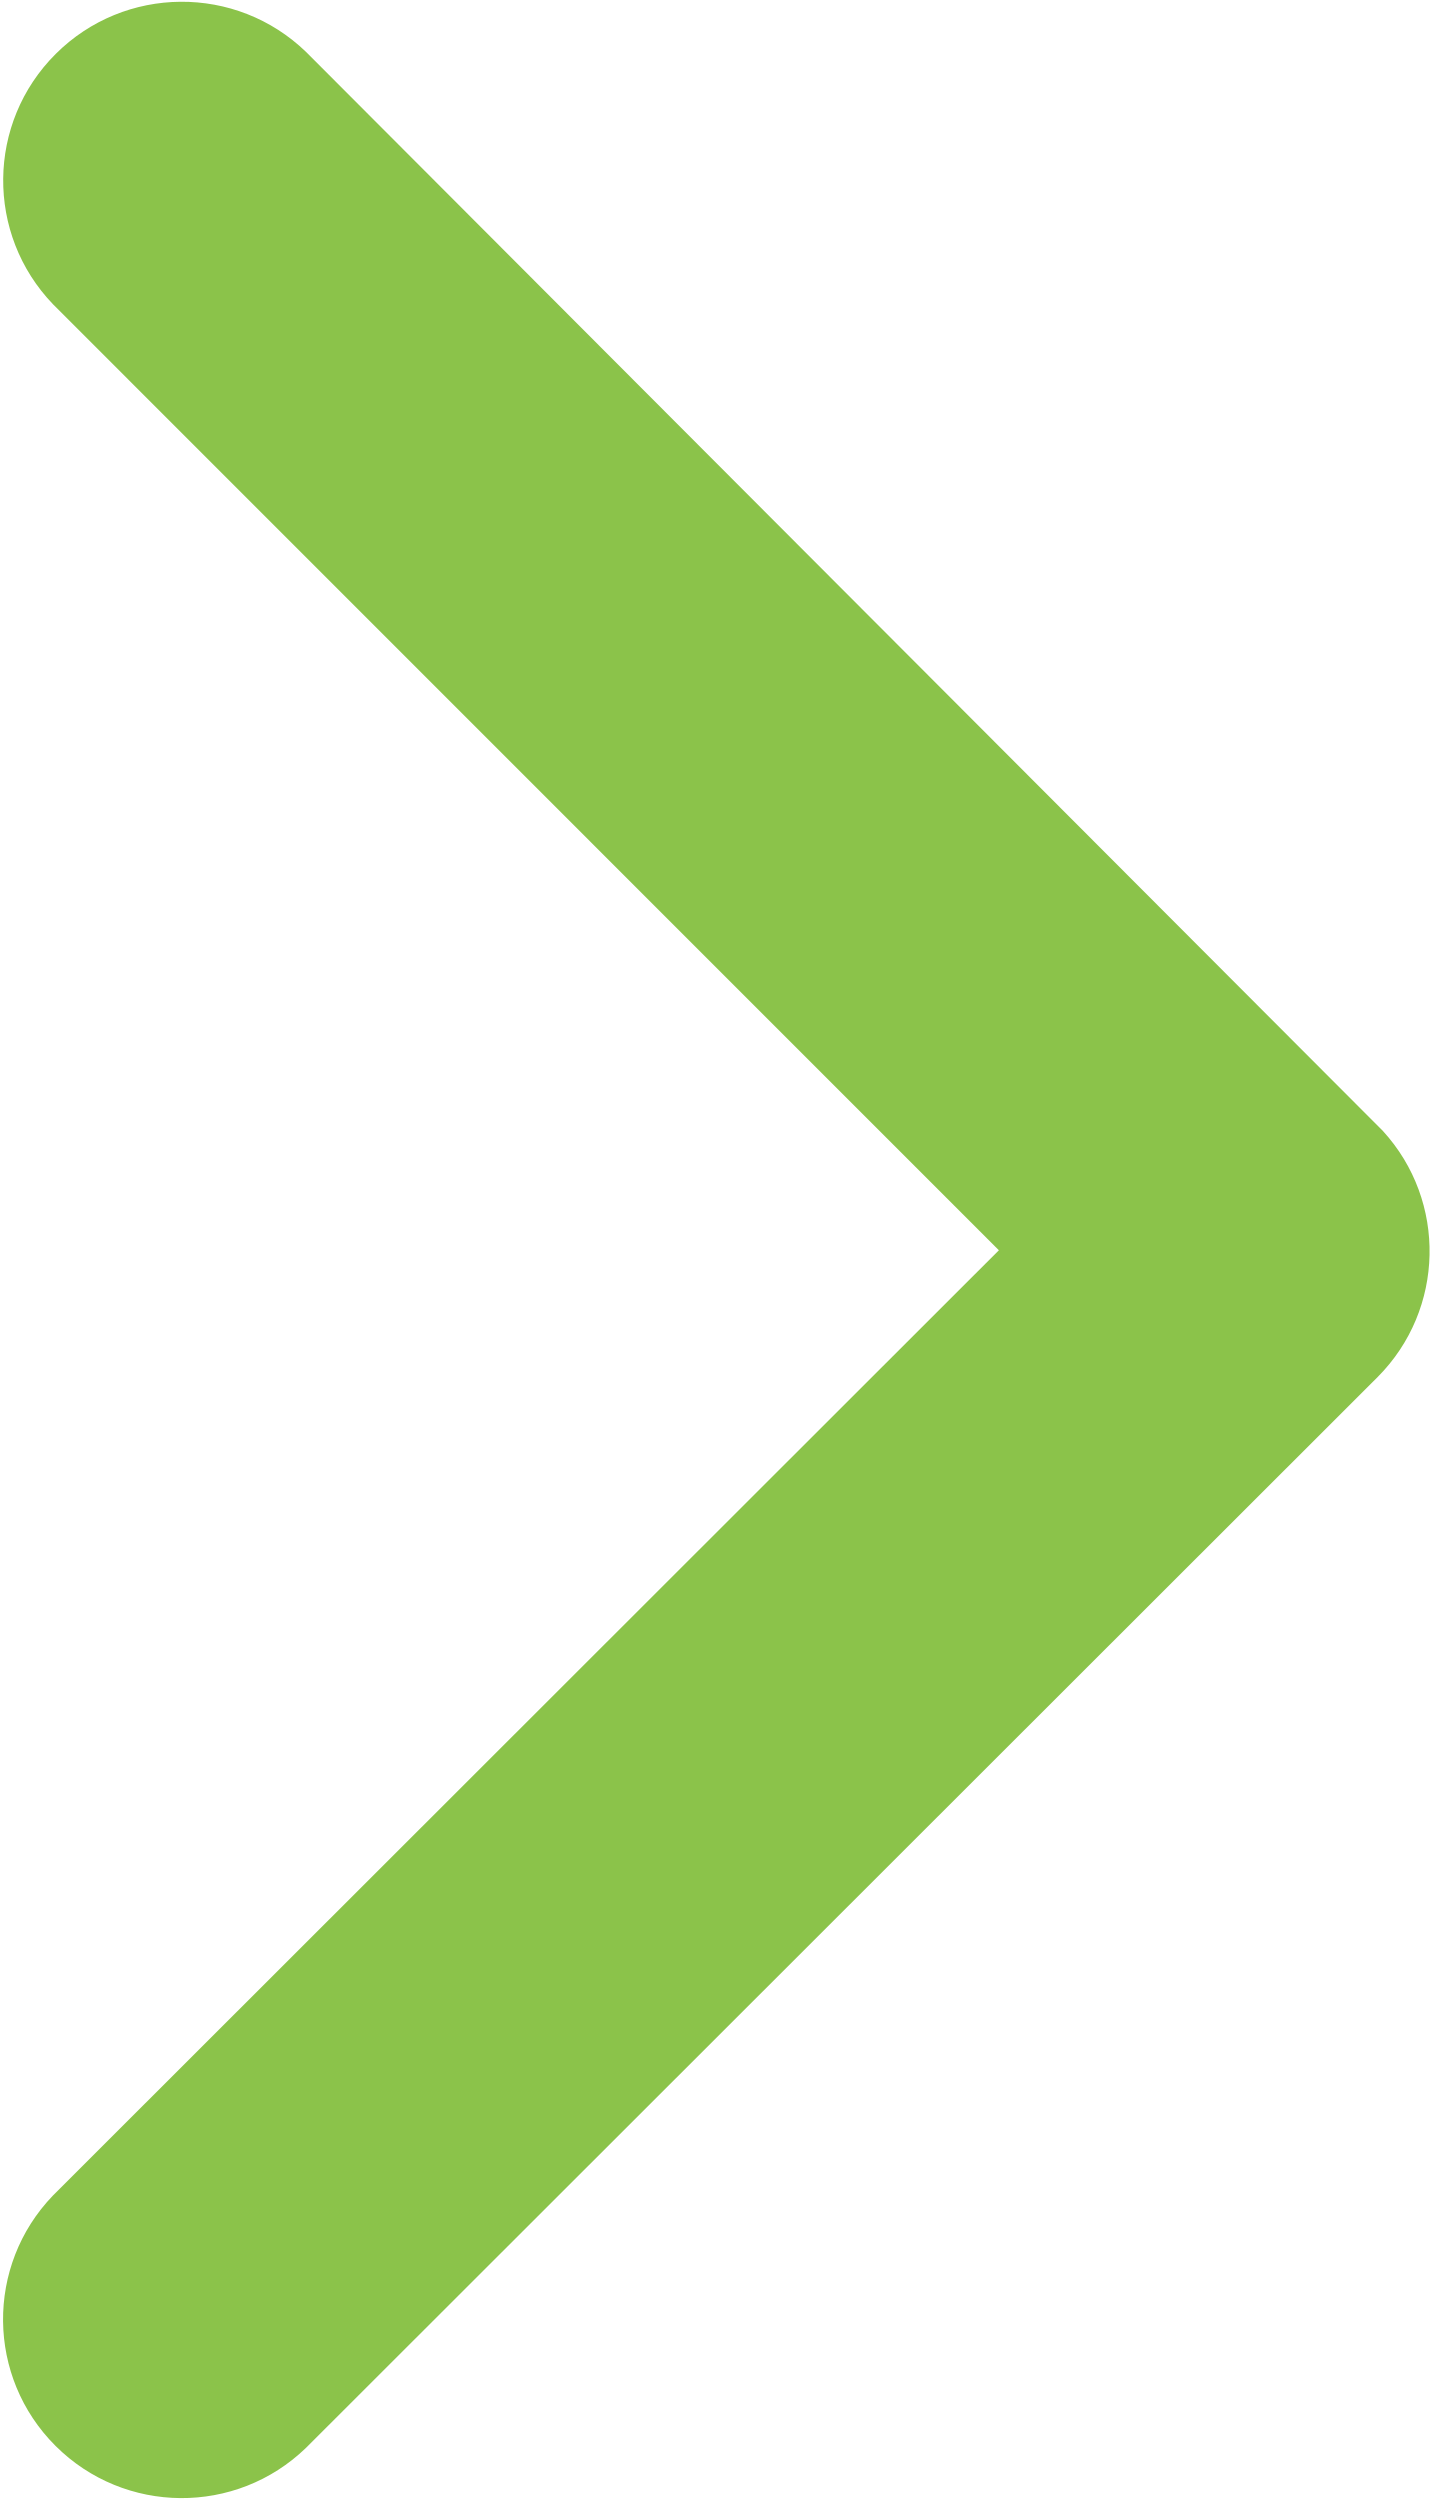
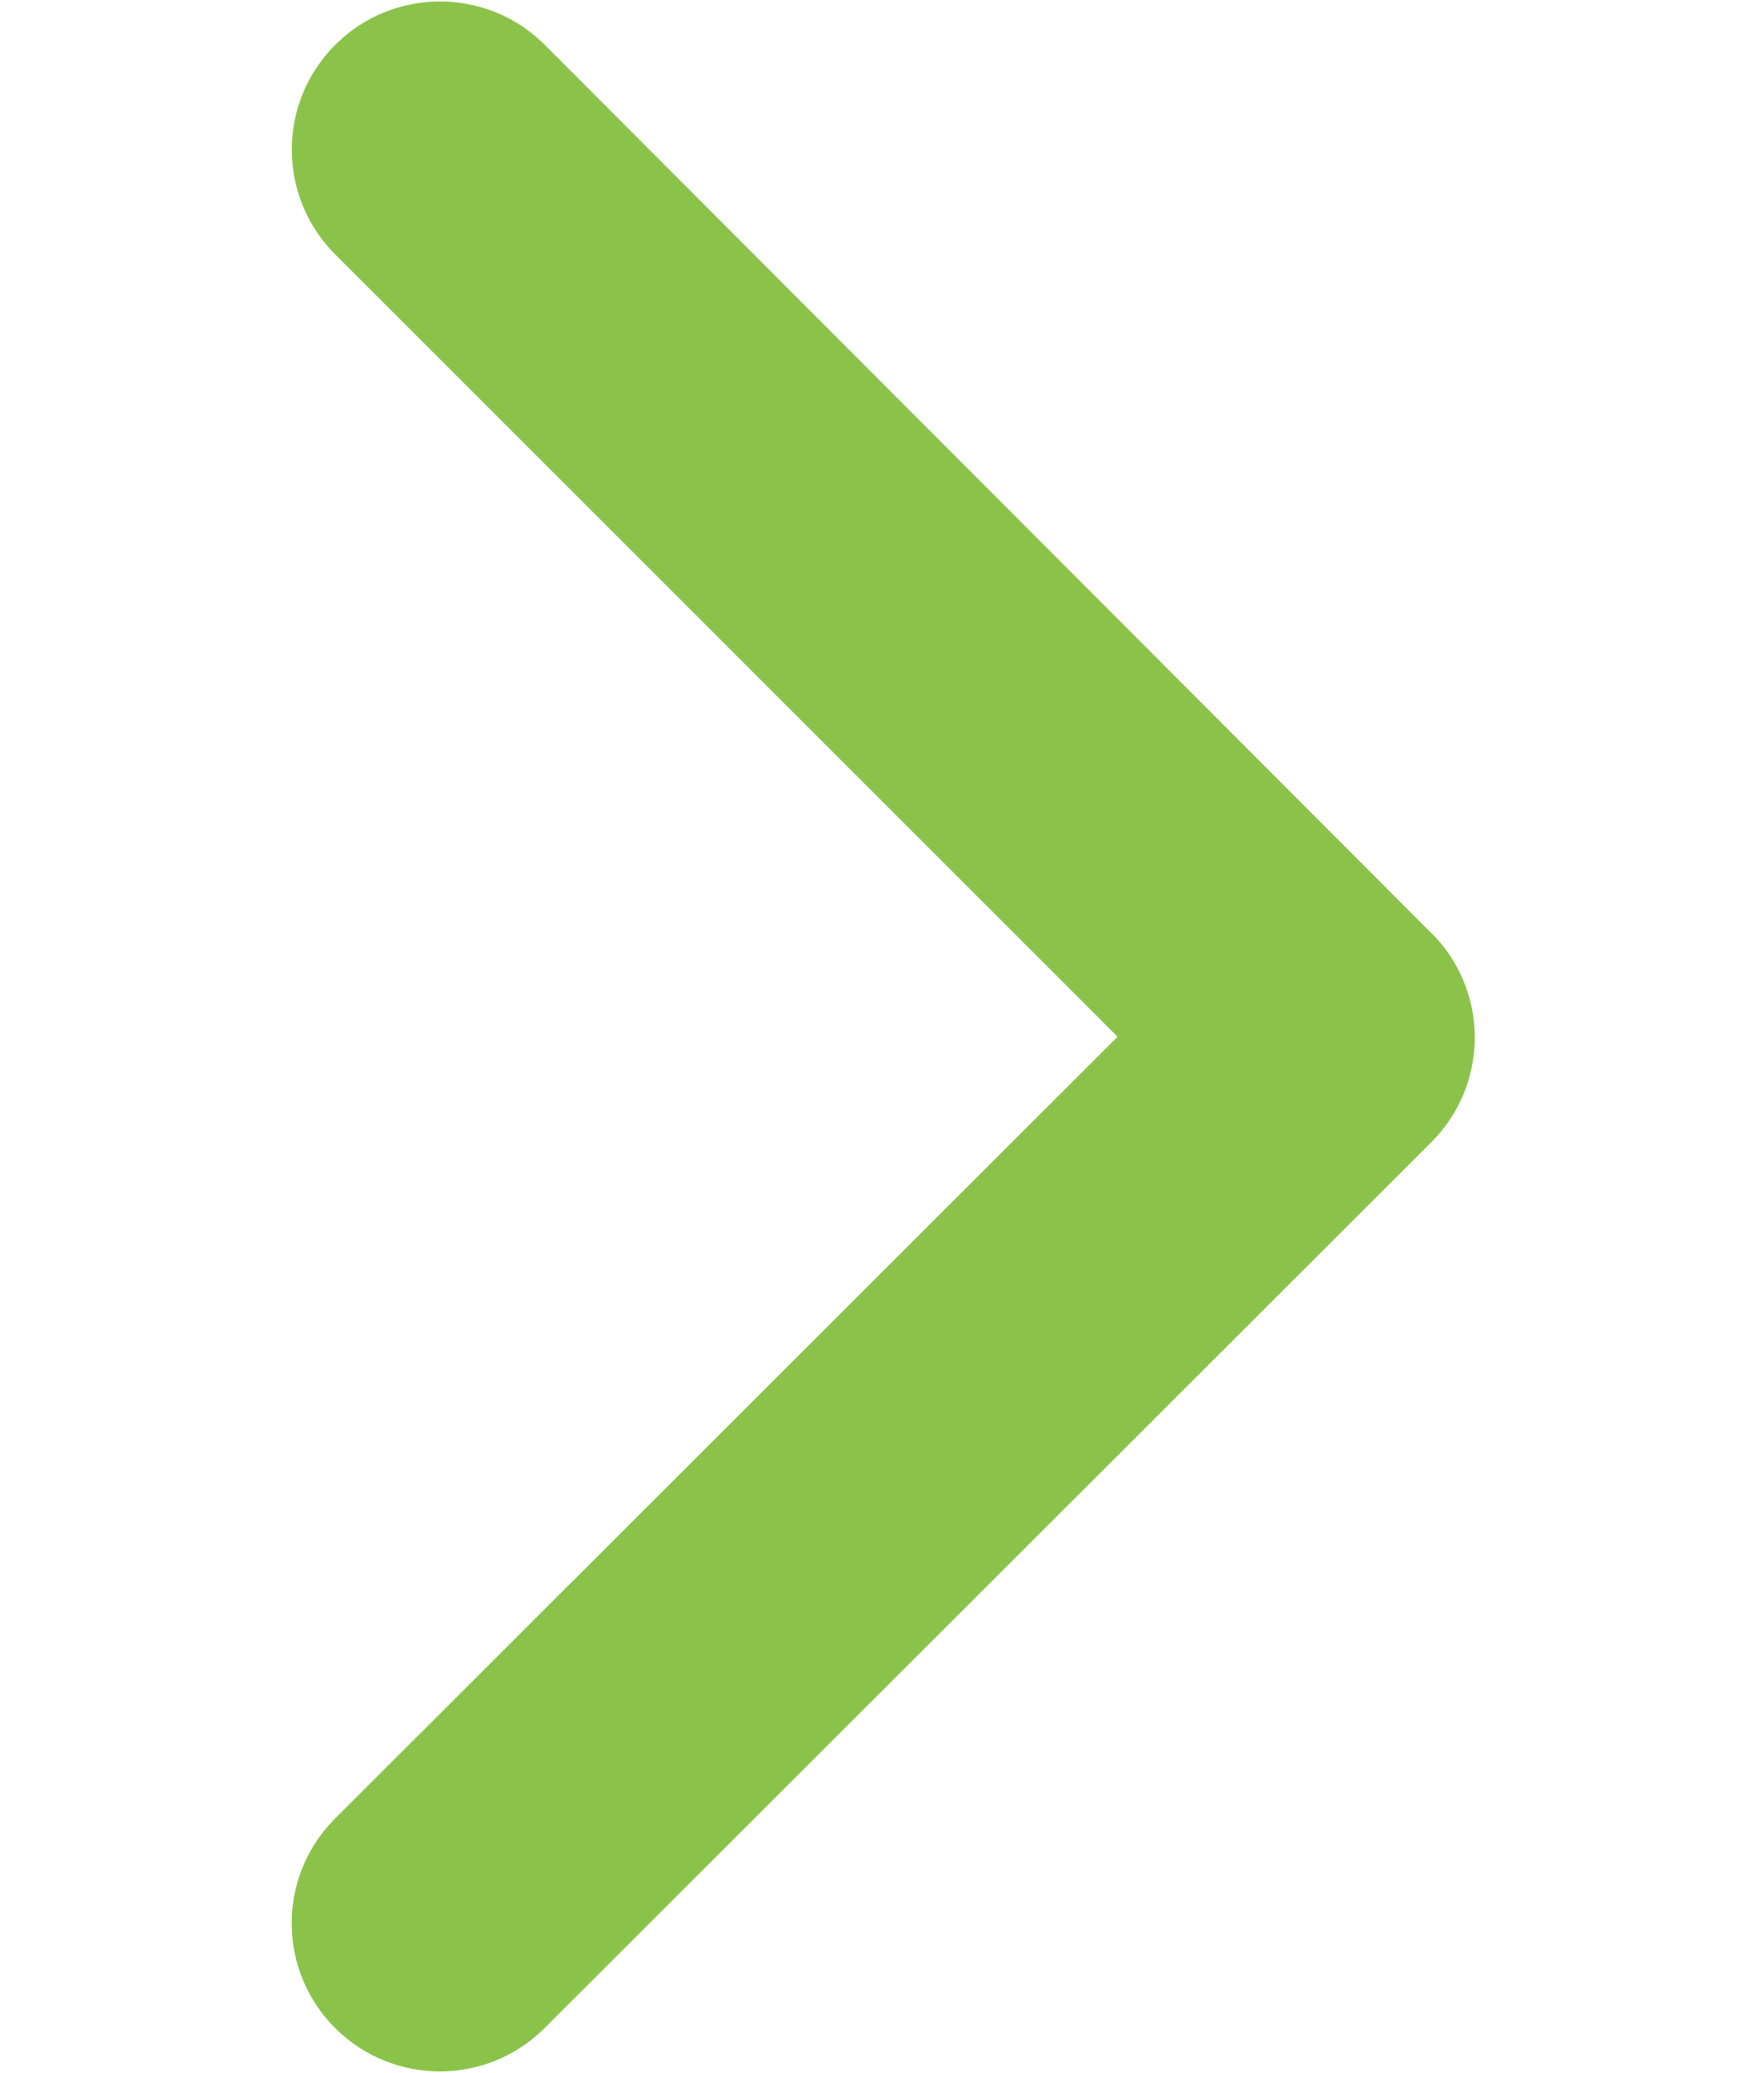
- <svg xmlns="http://www.w3.org/2000/svg" width="10.461" height="18.298" viewBox="0 0 10.461 18.298">
+ <svg xmlns="http://www.w3.org/2000/svg" width="10.461" height="12.298" viewBox="0 0 10.461 18.298">
  <defs>
    <style>.a{fill:#8bc34a;}</style>
  </defs>
  <path class="a" d="M14.4,15.34l6.923-6.918a1.308,1.308,0,0,0-1.852-1.847l-7.844,7.838a1.305,1.305,0,0,0-.038,1.8L19.47,24.11a1.308,1.308,0,0,0,1.852-1.847Z" transform="translate(21.711 24.491) rotate(180)" />
</svg>
